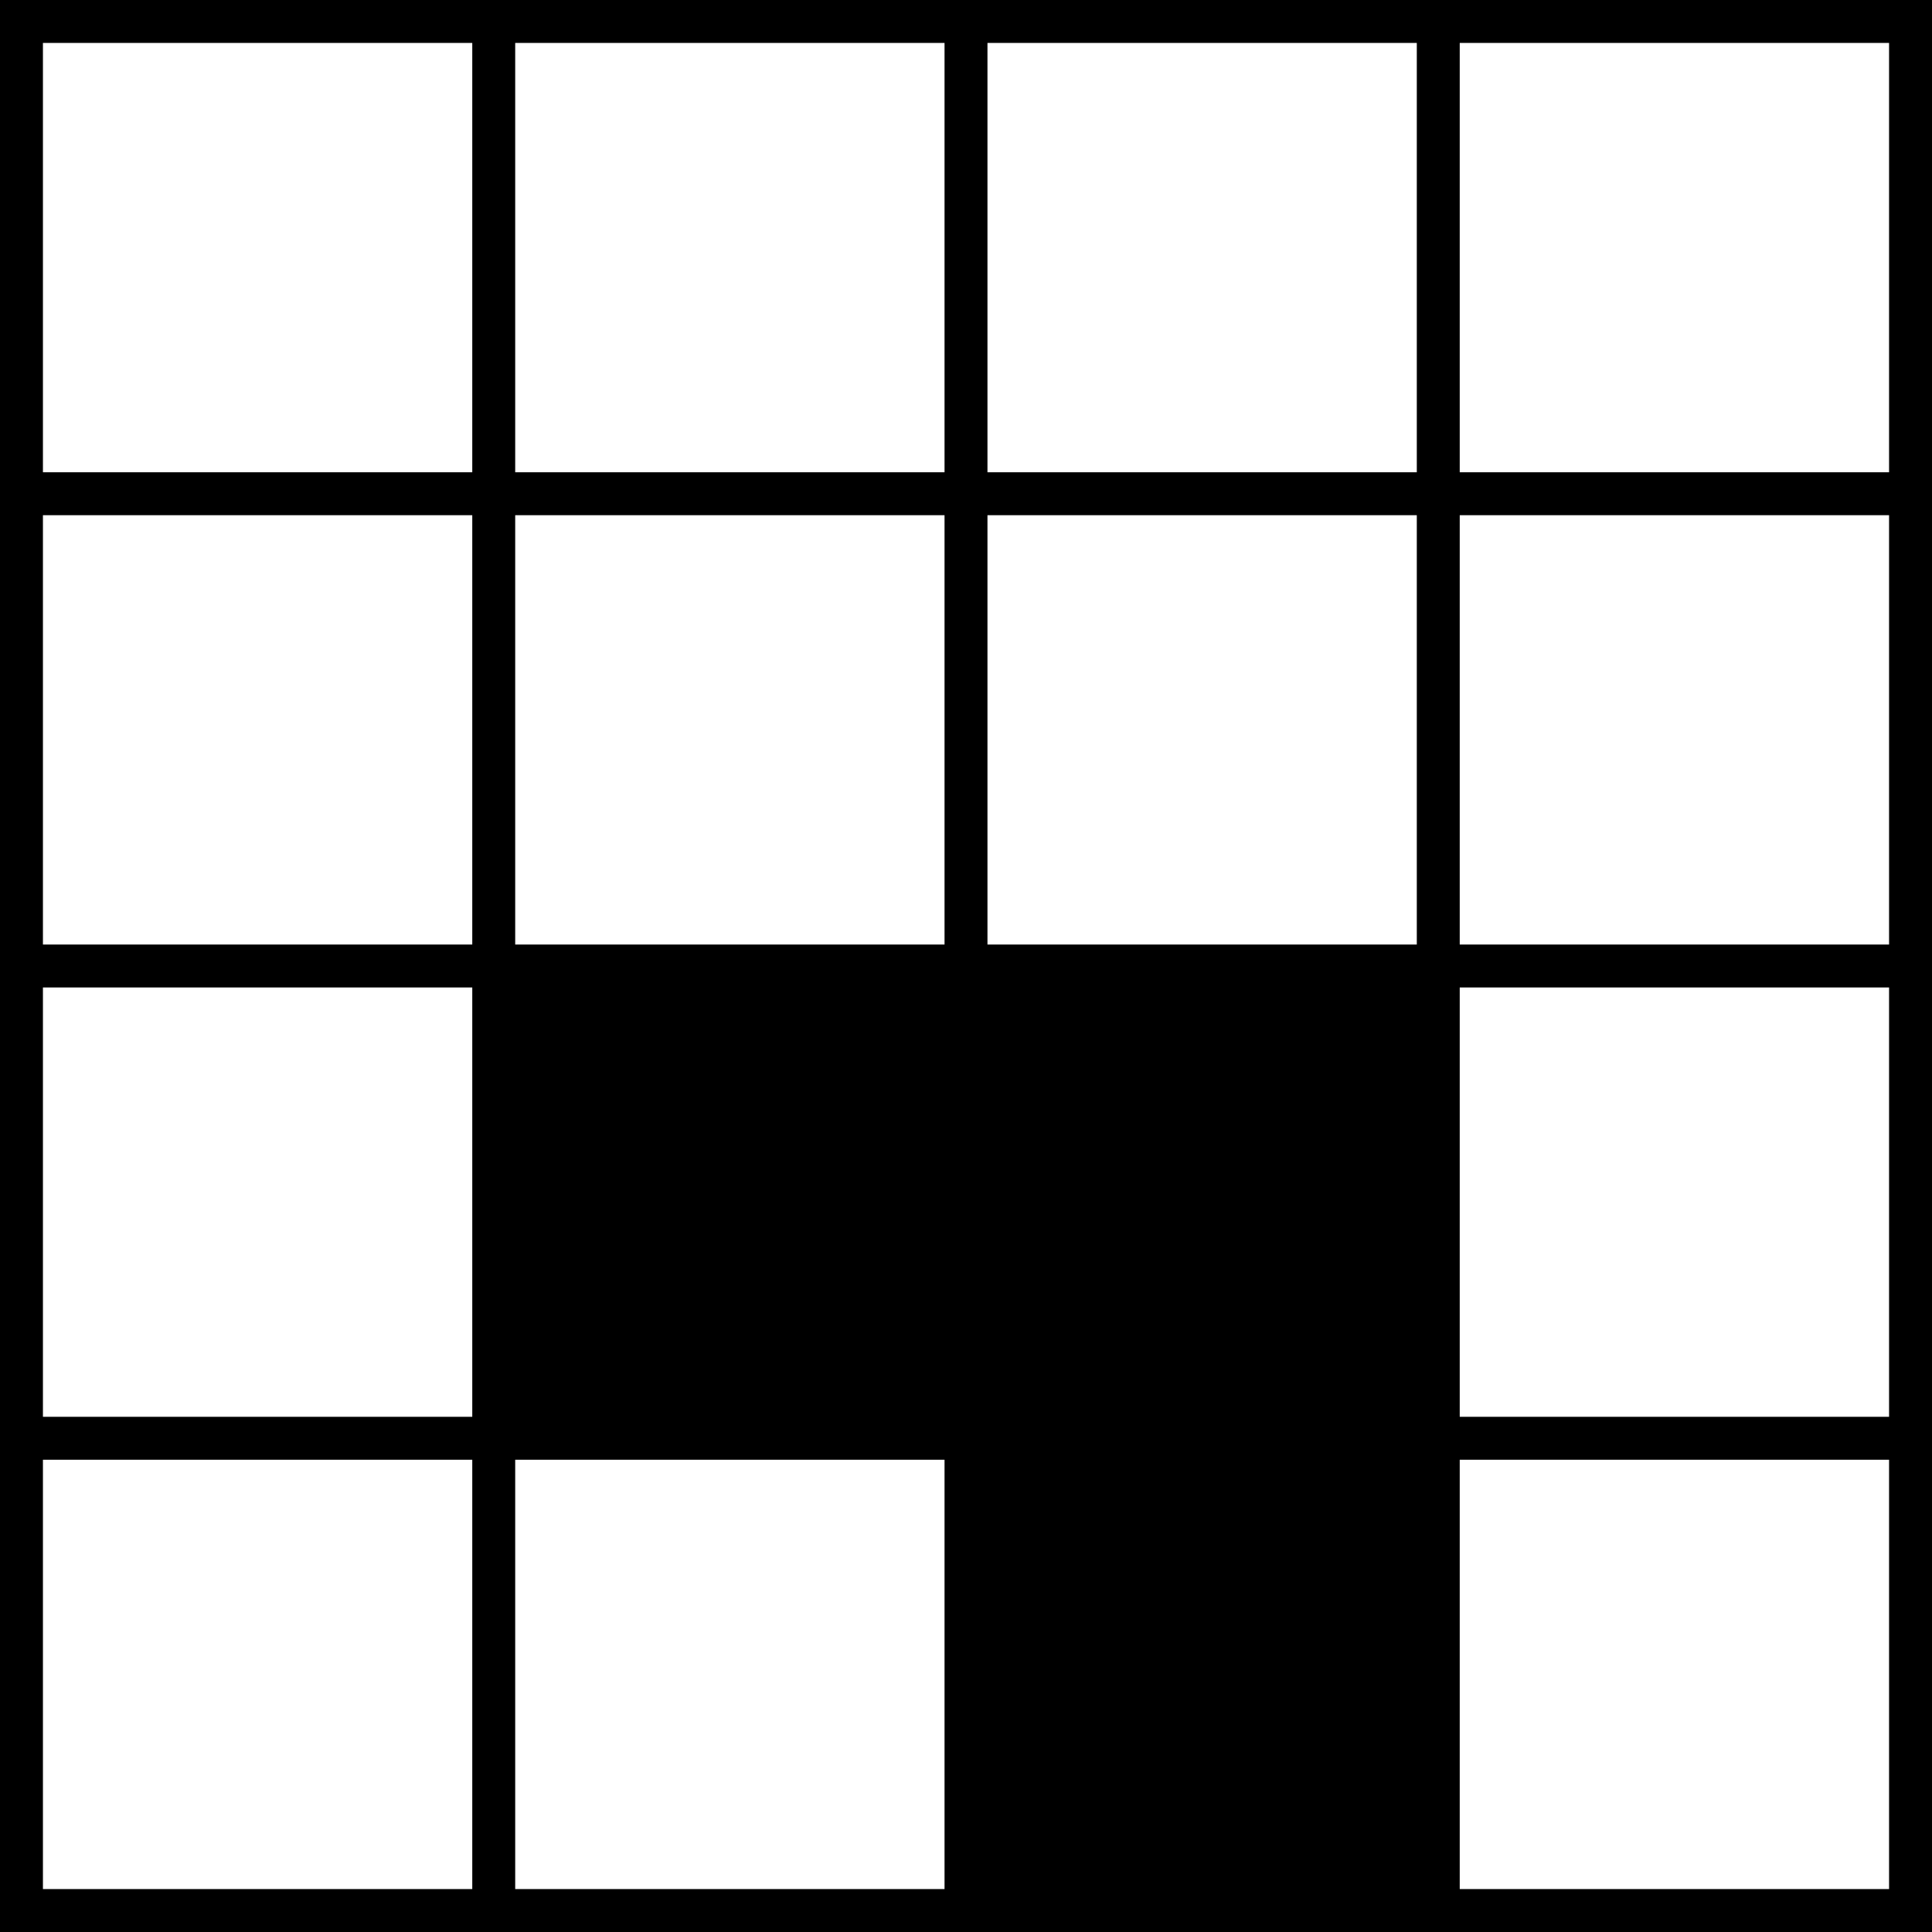
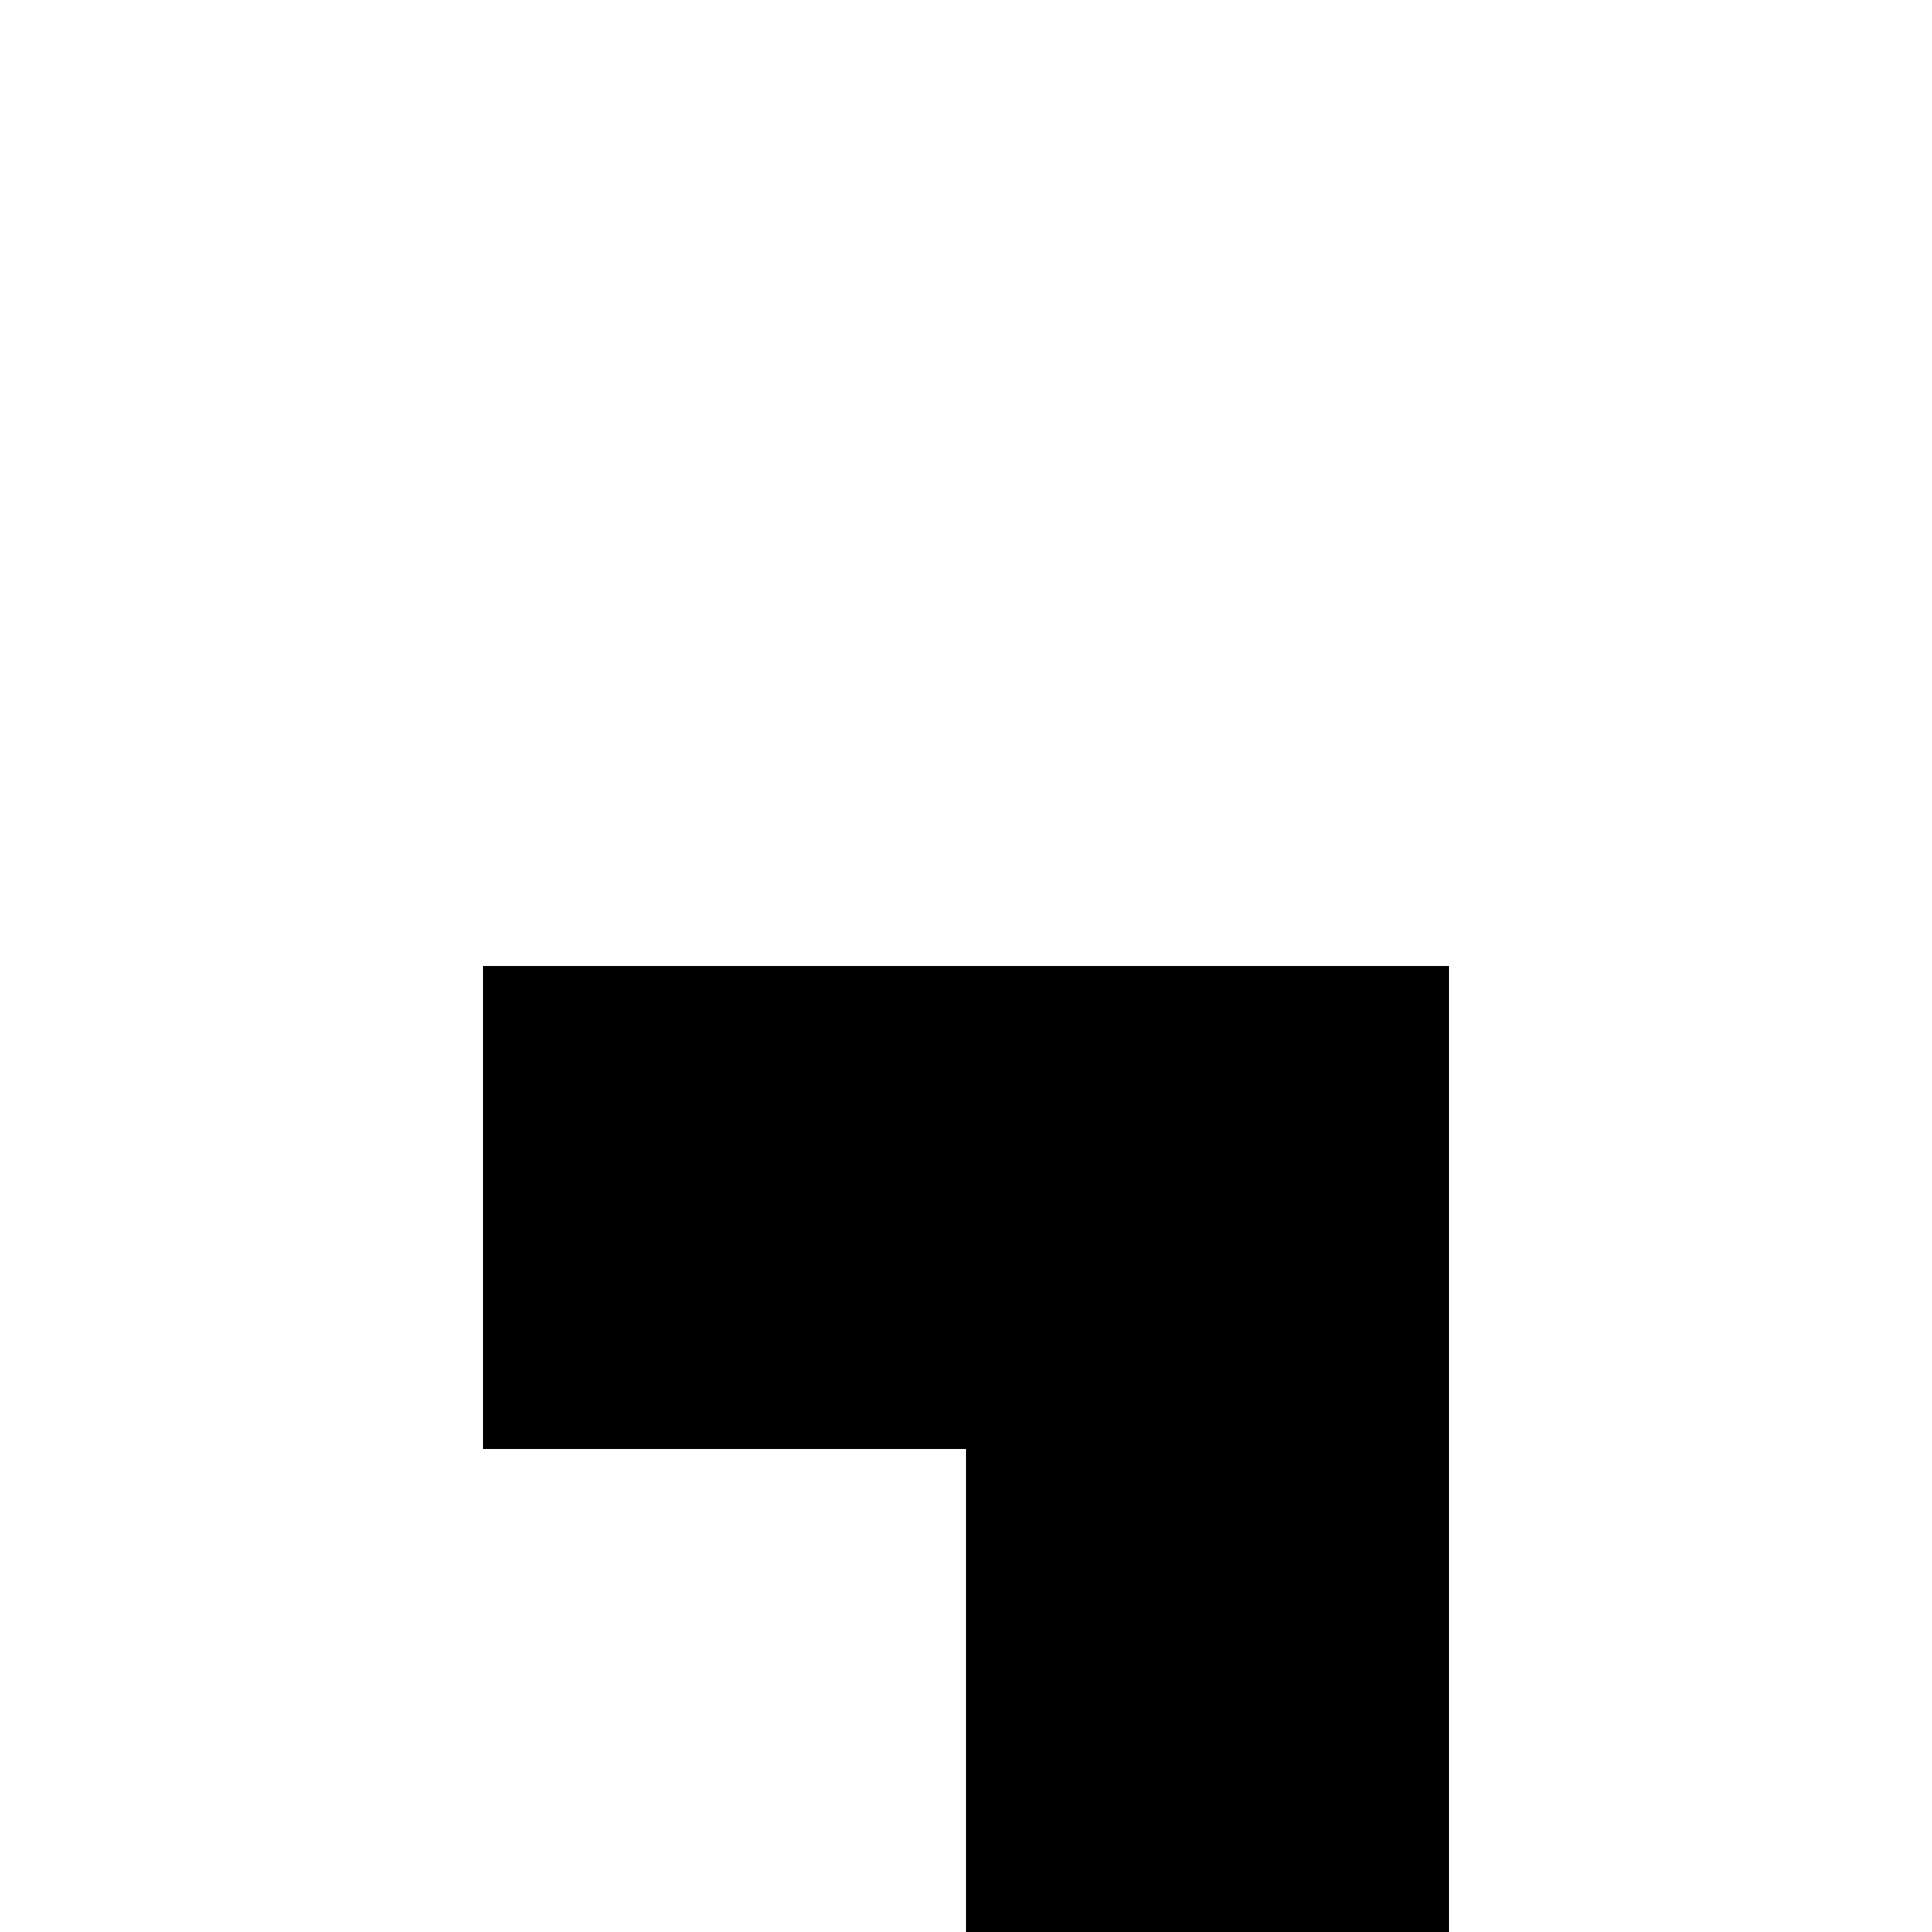
- <svg xmlns="http://www.w3.org/2000/svg" baseProfile="tiny" height="45px" version="1.2" width="45px">
+ <svg xmlns="http://www.w3.org/2000/svg" baseProfile="tiny" height="40px" version="1.2" width="40px">
  <defs />
-   <rect fill="rgb(0%,0%,0%)" height="45" width="45" x="0" y="0" />
-   <rect fill="rgb(100%,100%,100%)" height="10" width="10" x="1" y="1" />
-   <rect fill="rgb(100%,100%,100%)" height="10" width="10" x="12" y="1" />
-   <rect fill="rgb(100%,100%,100%)" height="10" width="10" x="23" y="1" />
-   <rect fill="rgb(100%,100%,100%)" height="10" width="10" x="34" y="1" />
-   <rect fill="rgb(100%,100%,100%)" height="10" width="10" x="1" y="12" />
-   <rect fill="rgb(100%,100%,100%)" height="10" width="10" x="12" y="12" />
-   <rect fill="rgb(100%,100%,100%)" height="10" width="10" x="23" y="12" />
-   <rect fill="rgb(100%,100%,100%)" height="10" width="10" x="34" y="12" />
-   <rect fill="rgb(100%,100%,100%)" height="10" width="10" x="1" y="23" />
-   <rect fill="rgb(0%,0%,0%)" height="10" width="10" x="12" y="23" />
-   <rect fill="rgb(0%,0%,0%)" height="10" width="10" x="23" y="23" />
-   <rect fill="rgb(100%,100%,100%)" height="10" width="10" x="34" y="23" />
-   <rect fill="rgb(100%,100%,100%)" height="10" width="10" x="1" y="34" />
-   <rect fill="rgb(100%,100%,100%)" height="10" width="10" x="12" y="34" />
-   <rect fill="rgb(0%,0%,0%)" height="10" width="10" x="23" y="34" />
-   <rect fill="rgb(100%,100%,100%)" height="10" width="10" x="34" y="34" />
+   <rect fill="rgb(0%,0%,0%)" height="40" width="40" x="0" y="0" />
+   <rect fill="rgb(100%,100%,100%)" height="10" width="10" x="0" y="0" />
+   <rect fill="rgb(100%,100%,100%)" height="10" width="10" x="10" y="0" />
+   <rect fill="rgb(100%,100%,100%)" height="10" width="10" x="20" y="0" />
+   <rect fill="rgb(100%,100%,100%)" height="10" width="10" x="30" y="0" />
+   <rect fill="rgb(100%,100%,100%)" height="10" width="10" x="0" y="10" />
+   <rect fill="rgb(100%,100%,100%)" height="10" width="10" x="10" y="10" />
+   <rect fill="rgb(100%,100%,100%)" height="10" width="10" x="20" y="10" />
+   <rect fill="rgb(100%,100%,100%)" height="10" width="10" x="30" y="10" />
+   <rect fill="rgb(100%,100%,100%)" height="10" width="10" x="0" y="20" />
+   <rect fill="rgb(100%,100%,100%)" height="10" width="10" x="30" y="20" />
+   <rect fill="rgb(100%,100%,100%)" height="10" width="10" x="0" y="30" />
+   <rect fill="rgb(100%,100%,100%)" height="10" width="10" x="10" y="30" />
+   <rect fill="rgb(100%,100%,100%)" height="10" width="10" x="30" y="30" />
</svg>
